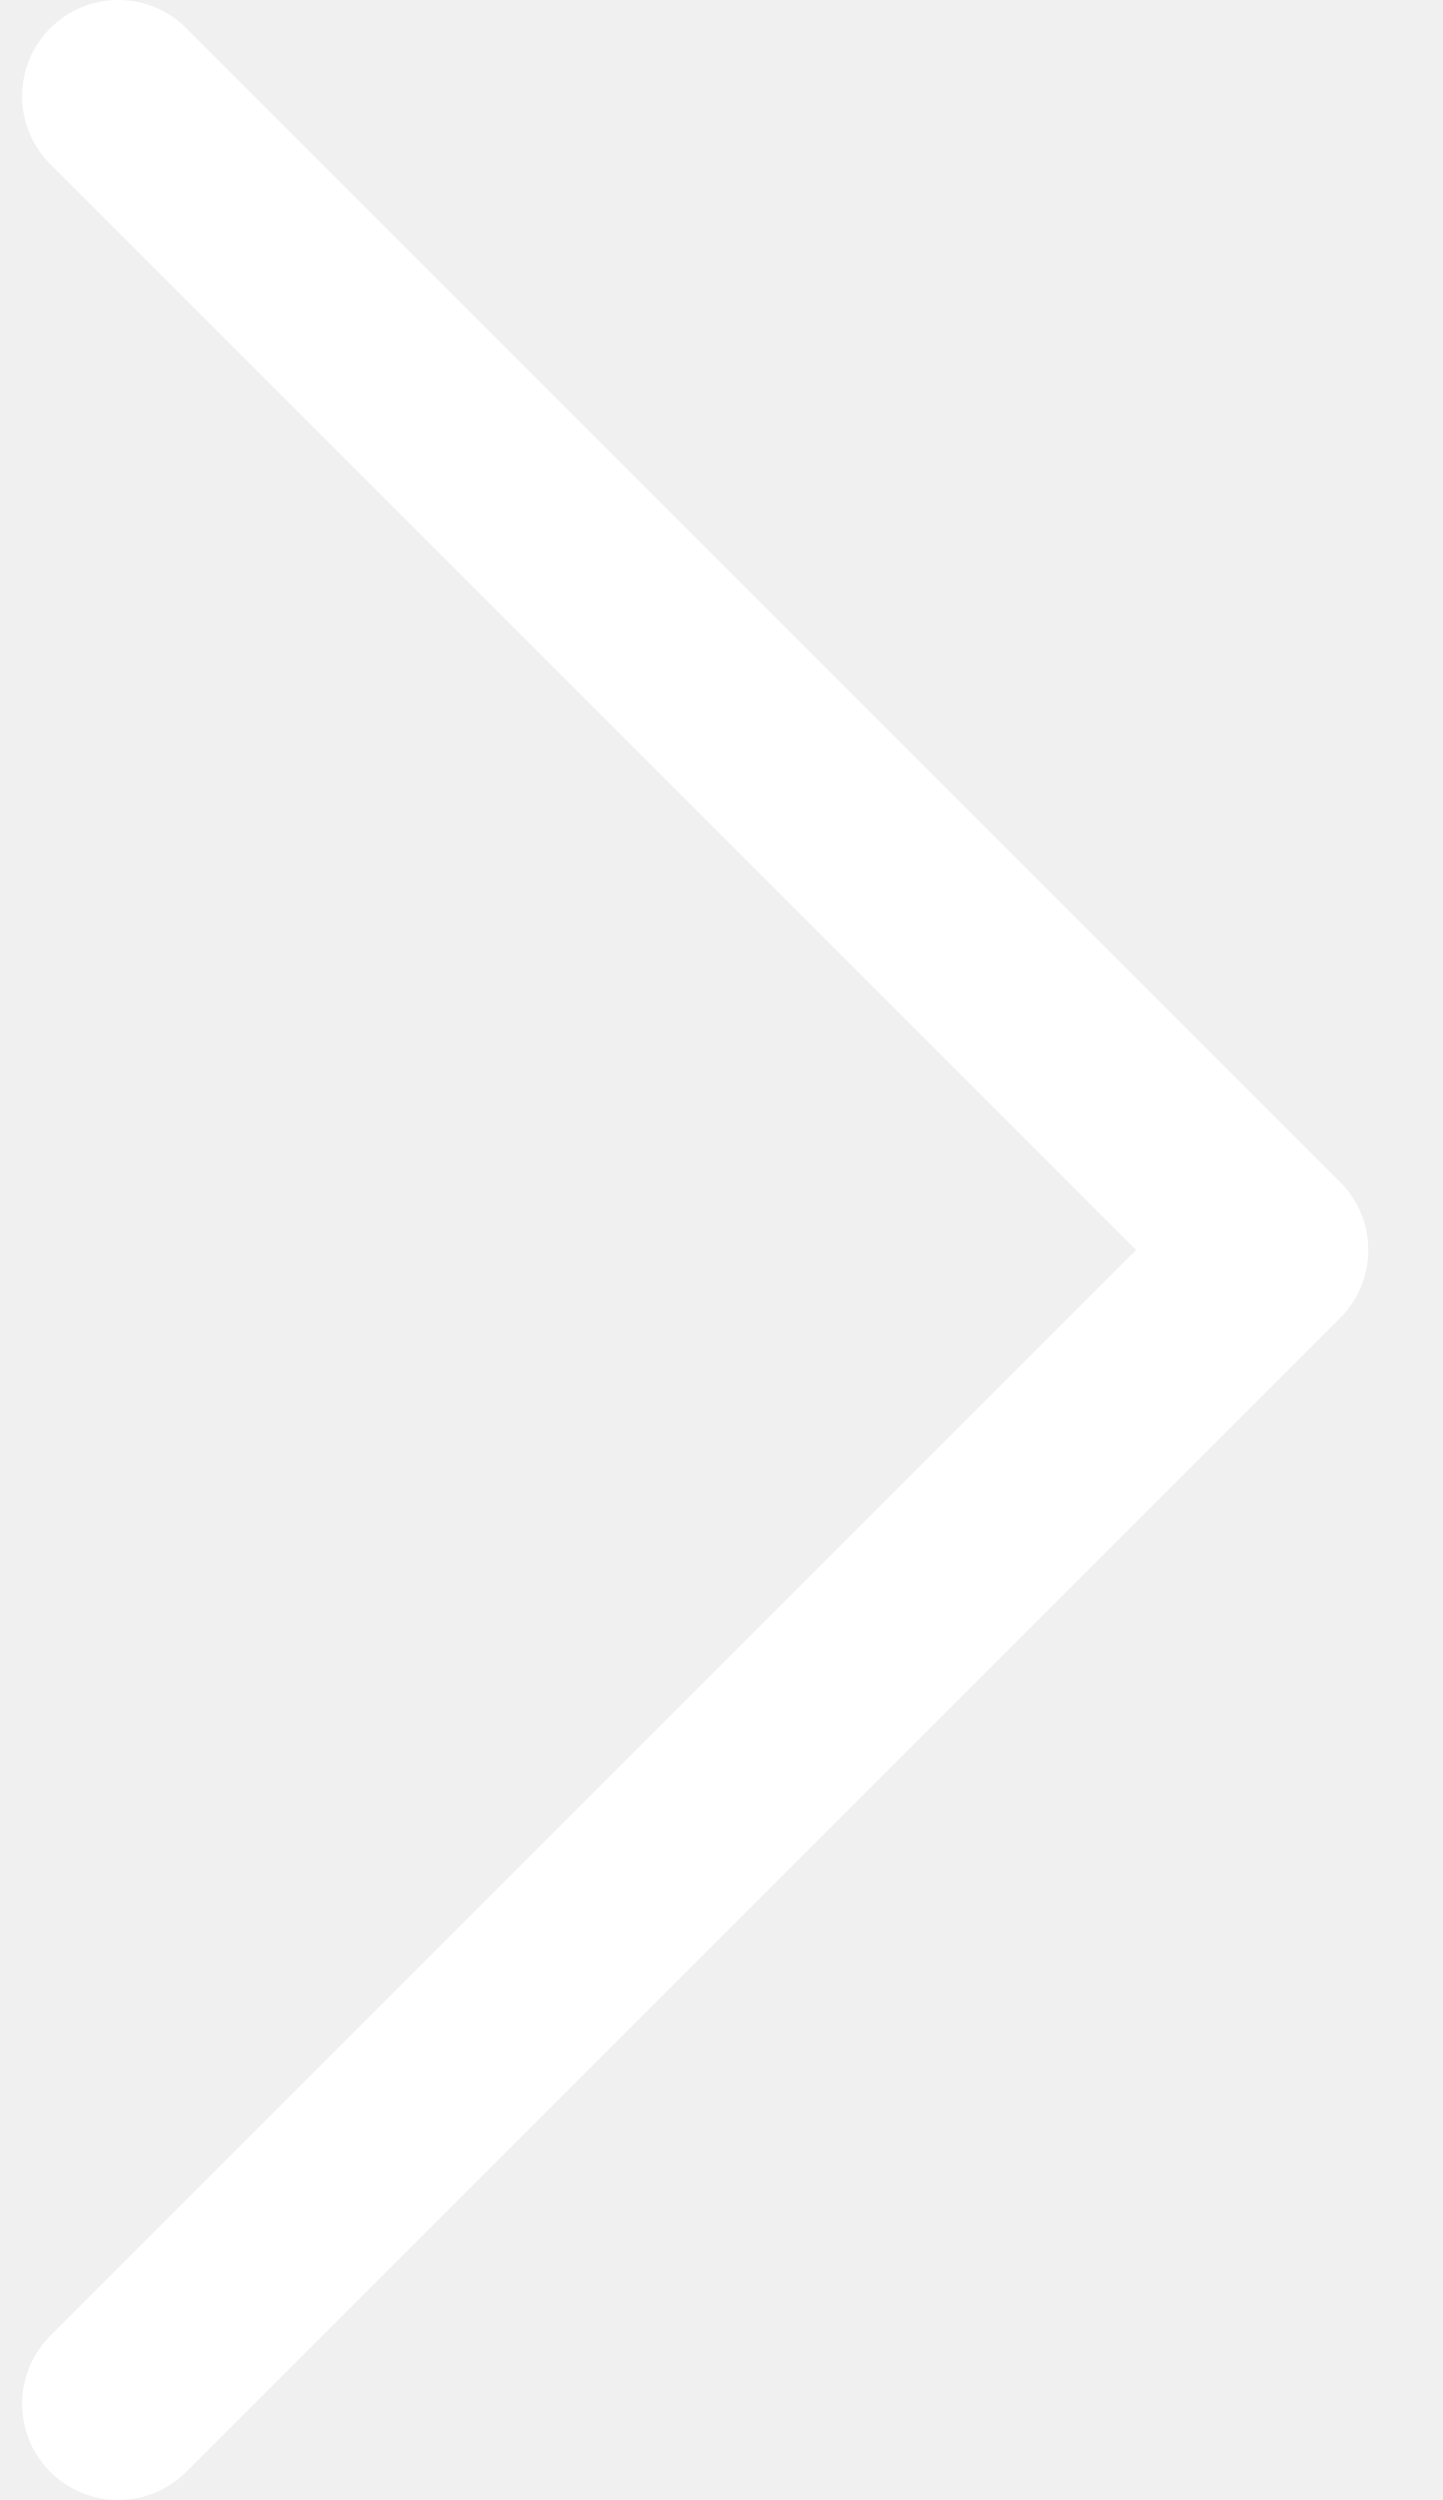
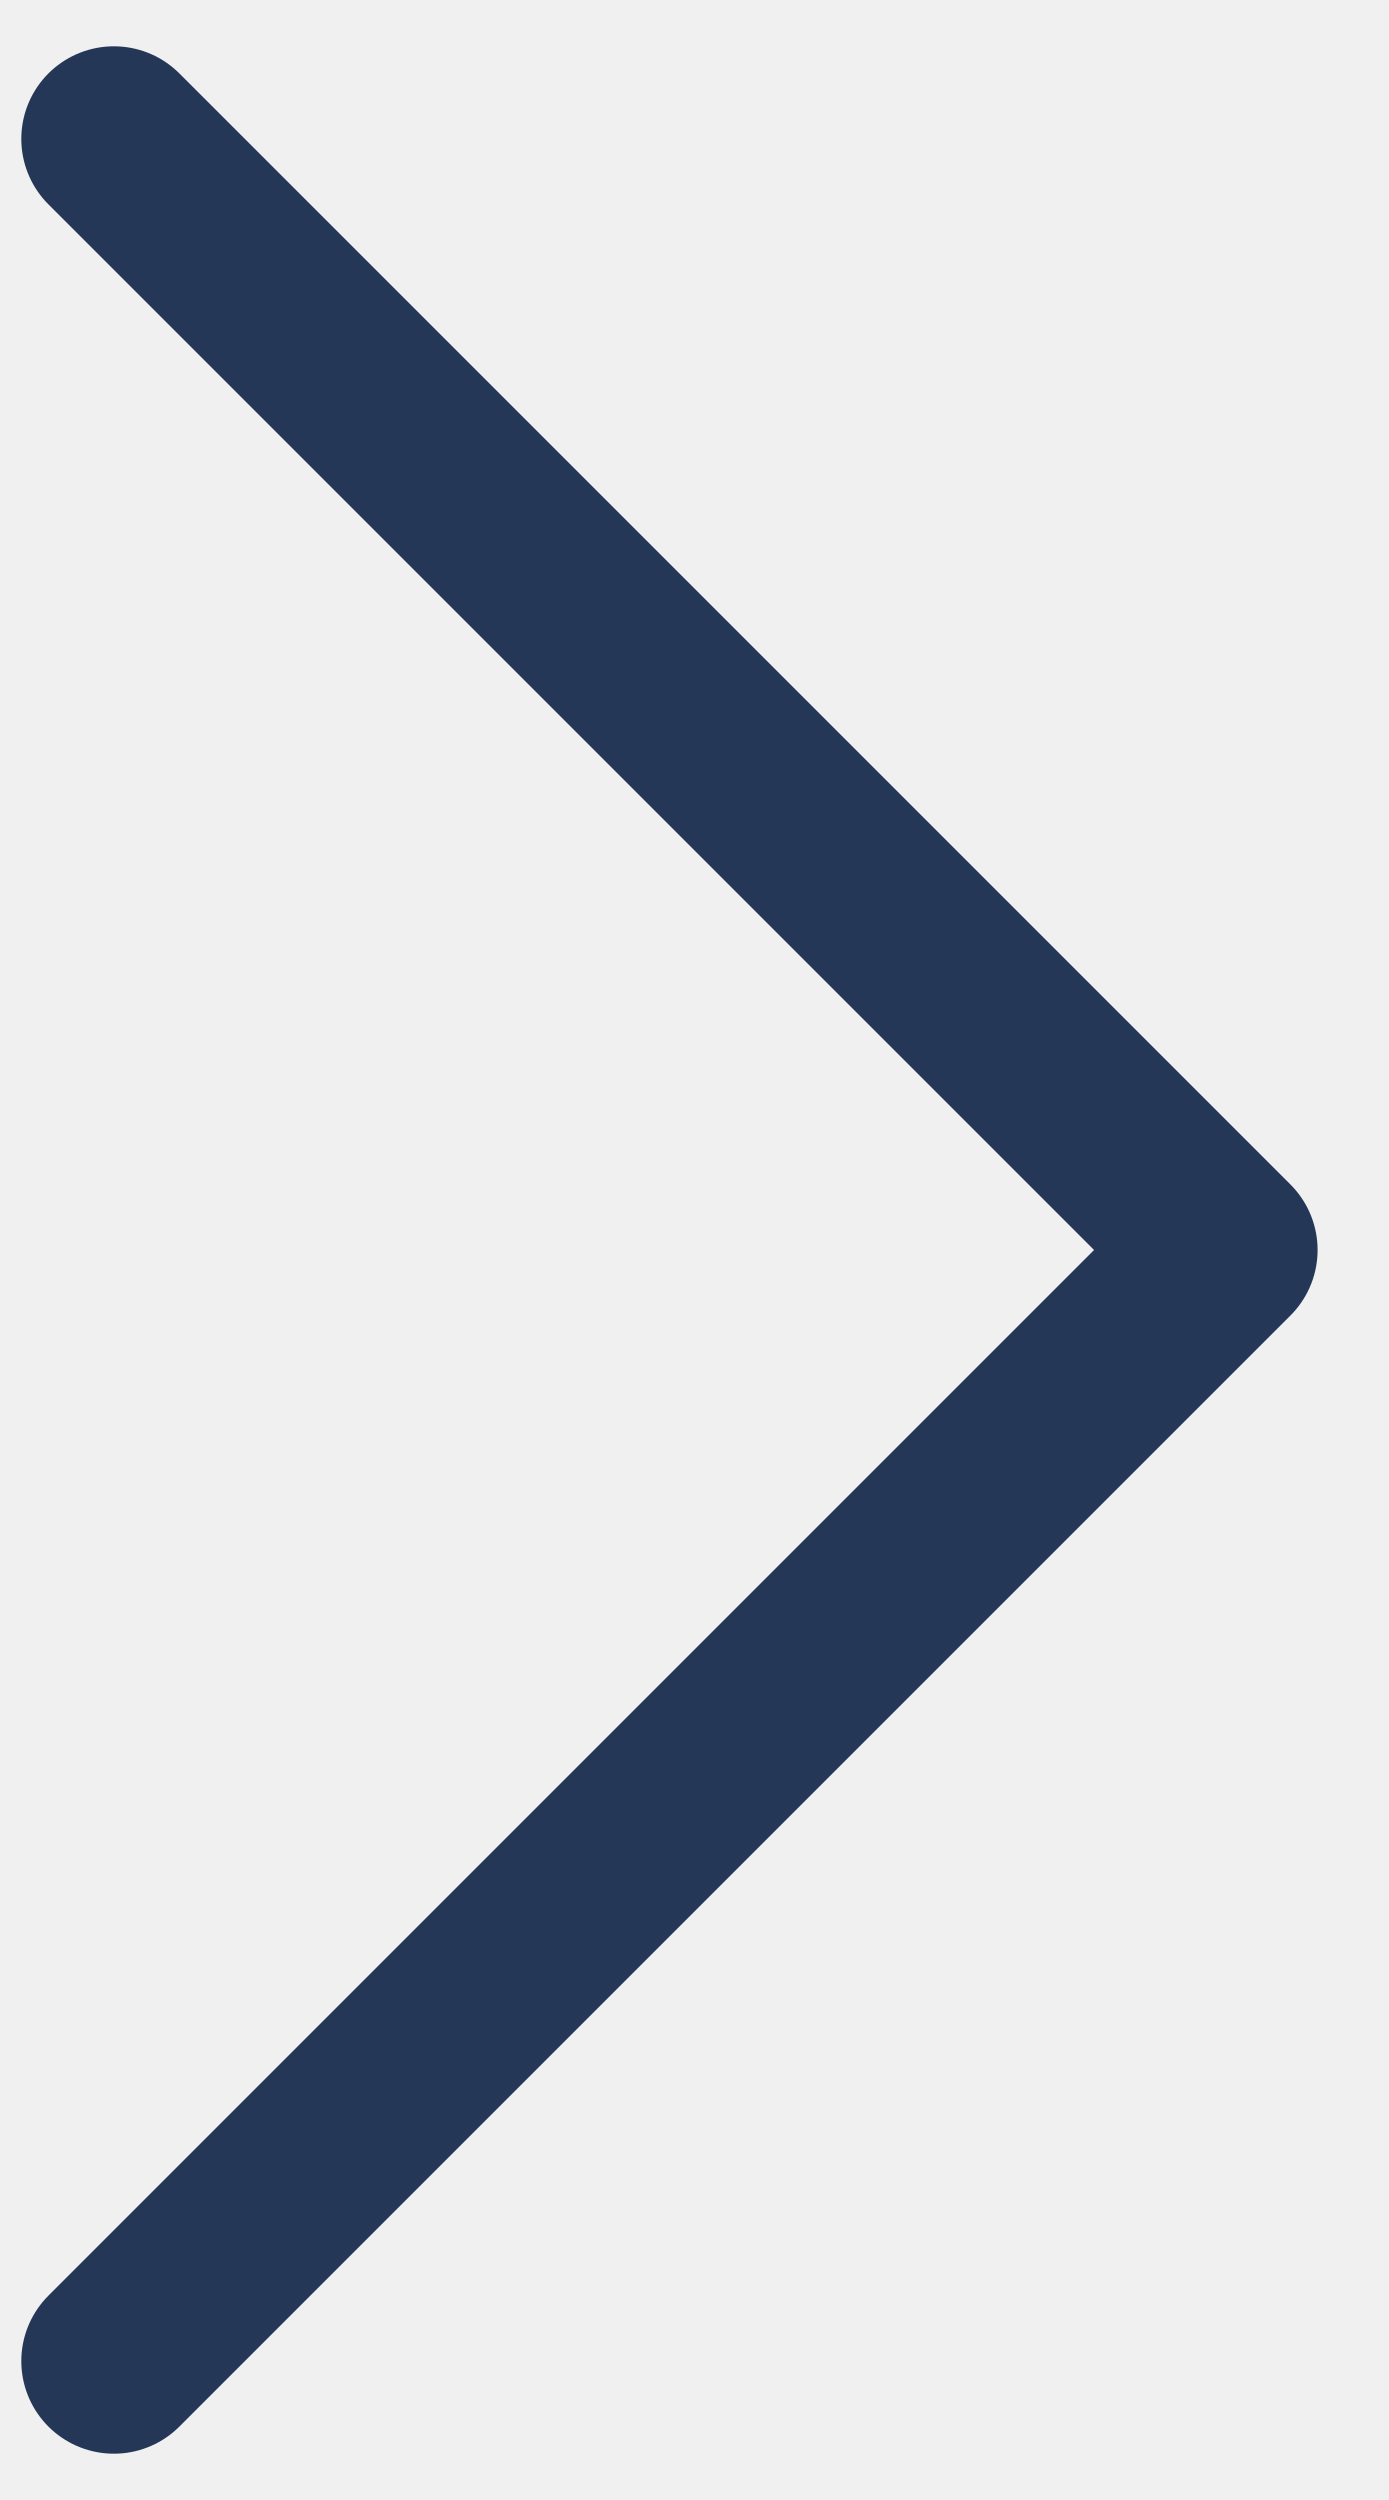
- <svg xmlns="http://www.w3.org/2000/svg" width="15" height="26" viewBox="0 0 15 26" fill="none">
-   <path d="M1.23 1L13.23 13L1.23 25" stroke="white" stroke-width="2" stroke-linecap="round" stroke-linejoin="round" />
+ <svg xmlns="http://www.w3.org/2000/svg" width="5" height="9" viewBox="0 0 15 26" fill="none">
+   <path d="M1.23 1L13.23 13L1.23 25" stroke="#253757" stroke-width="2" stroke-linecap="round" stroke-linejoin="round" />
</svg>
